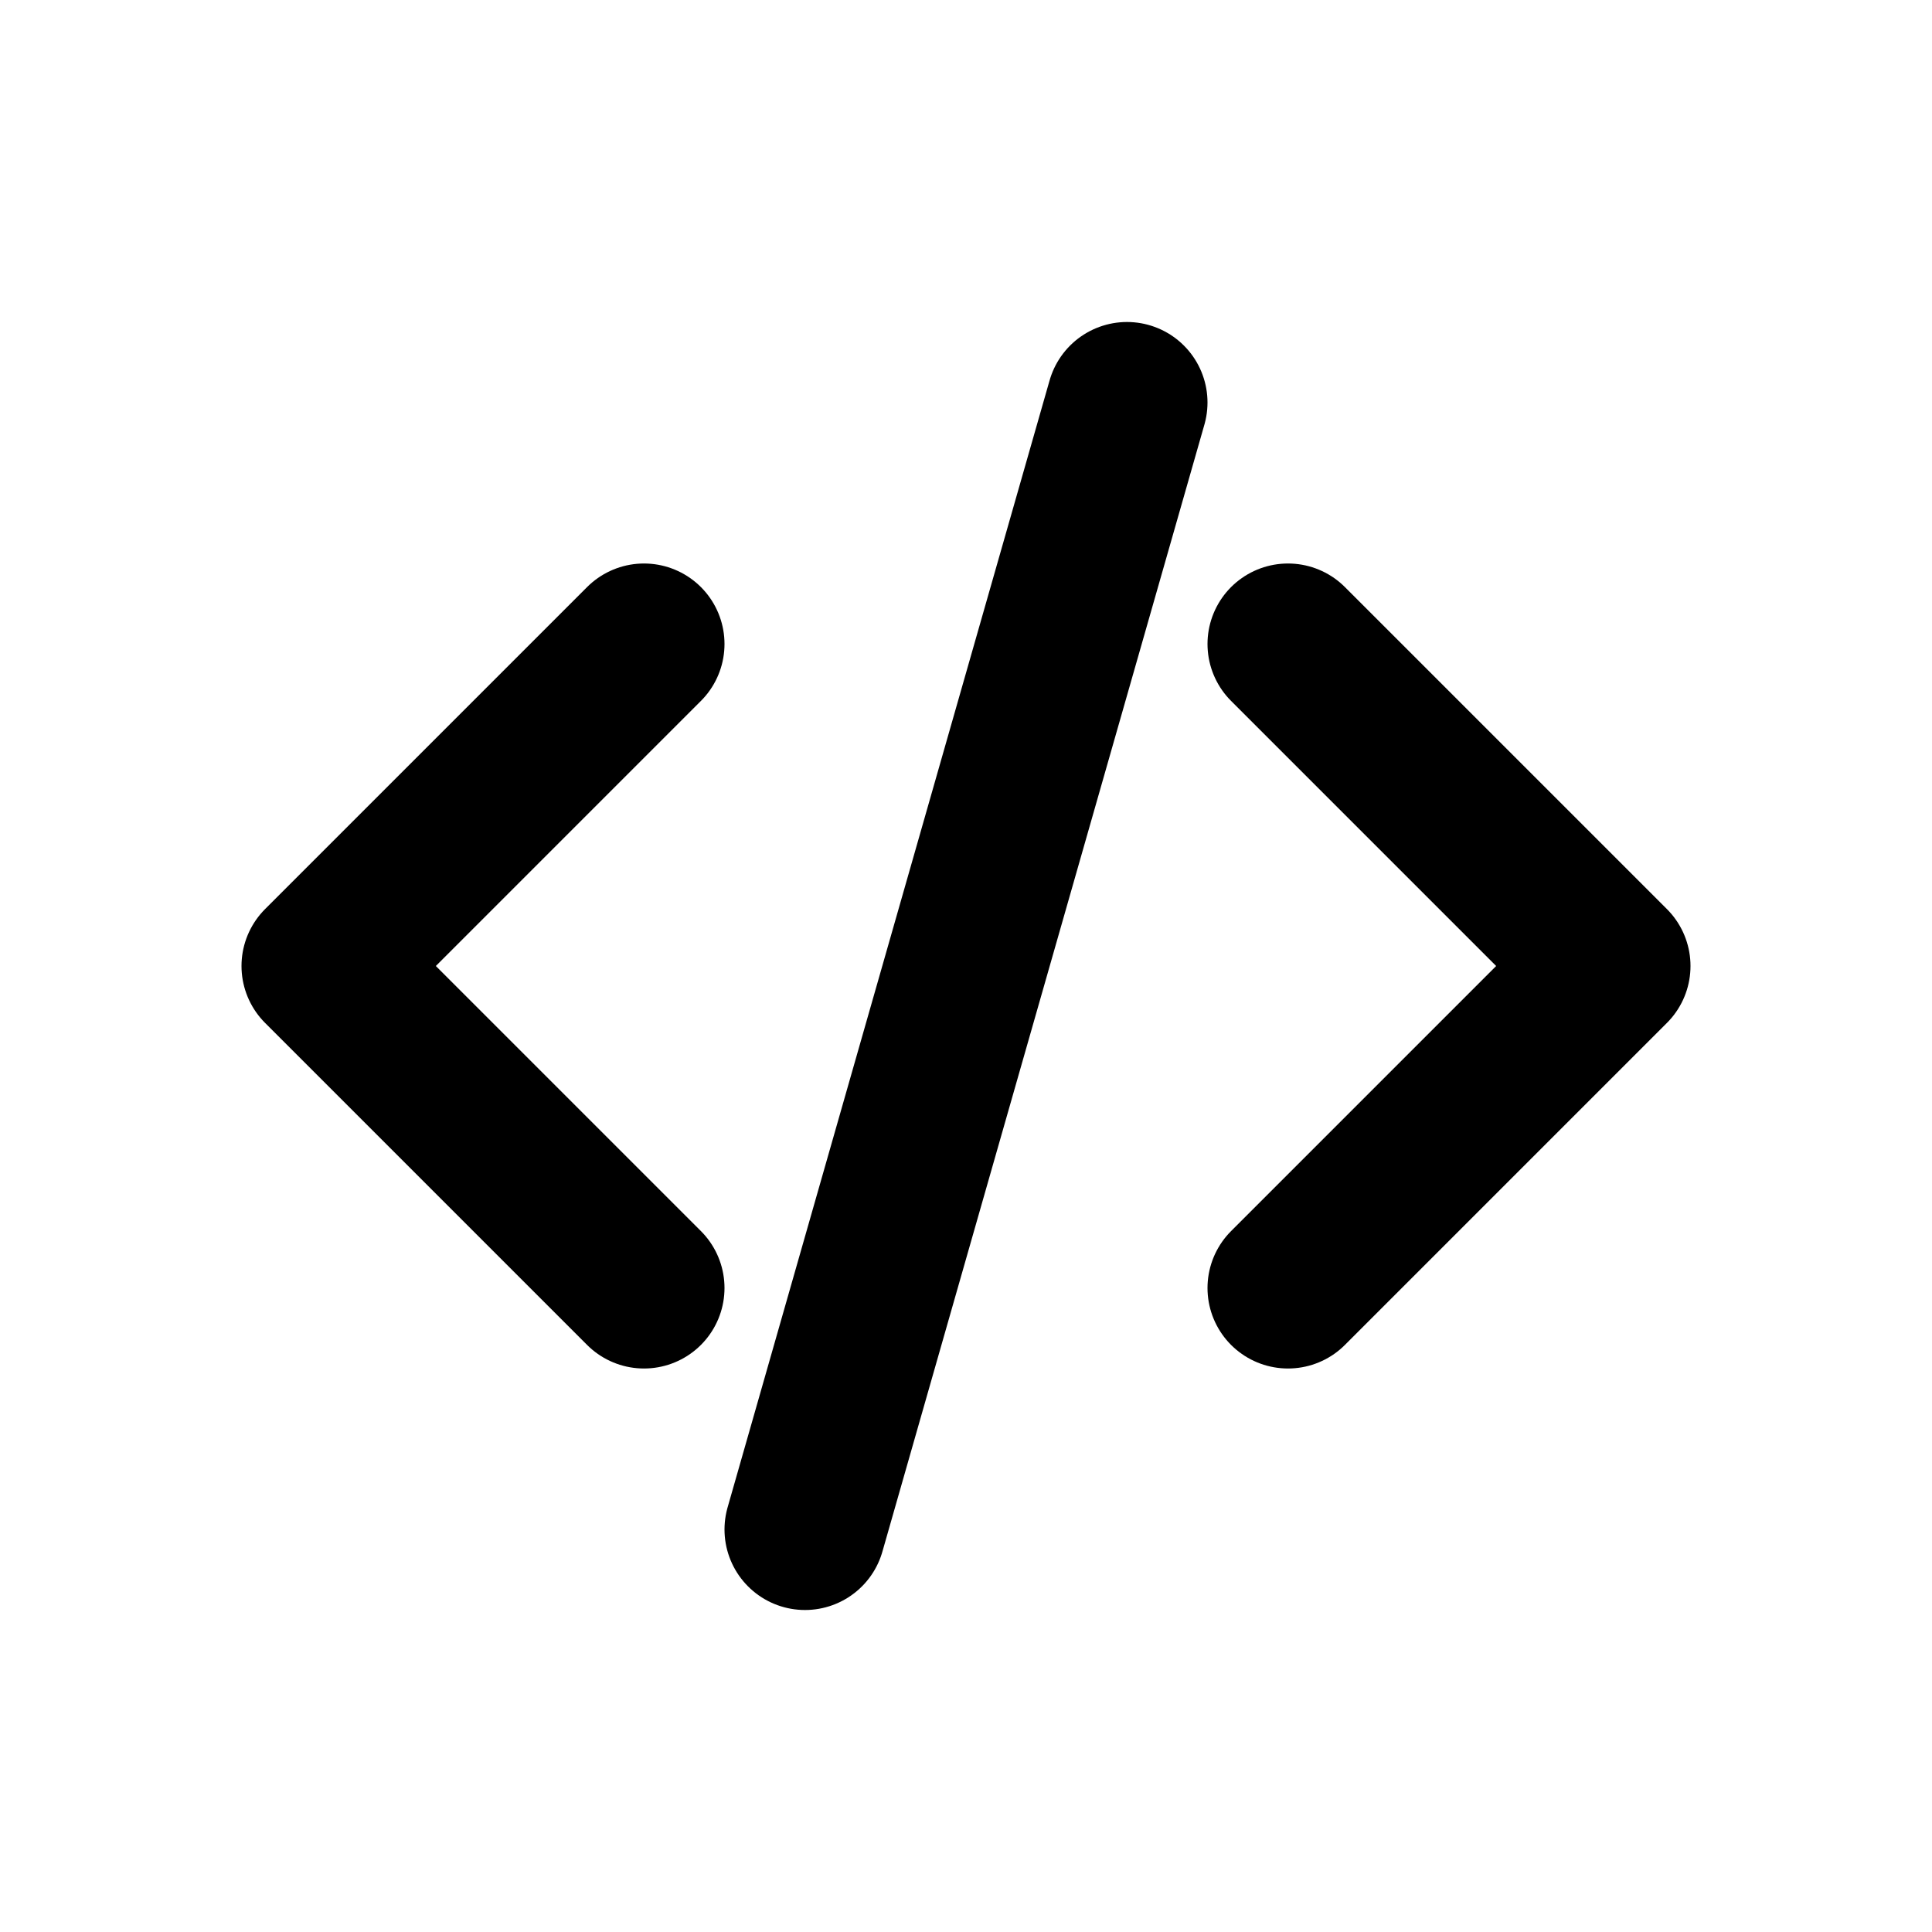
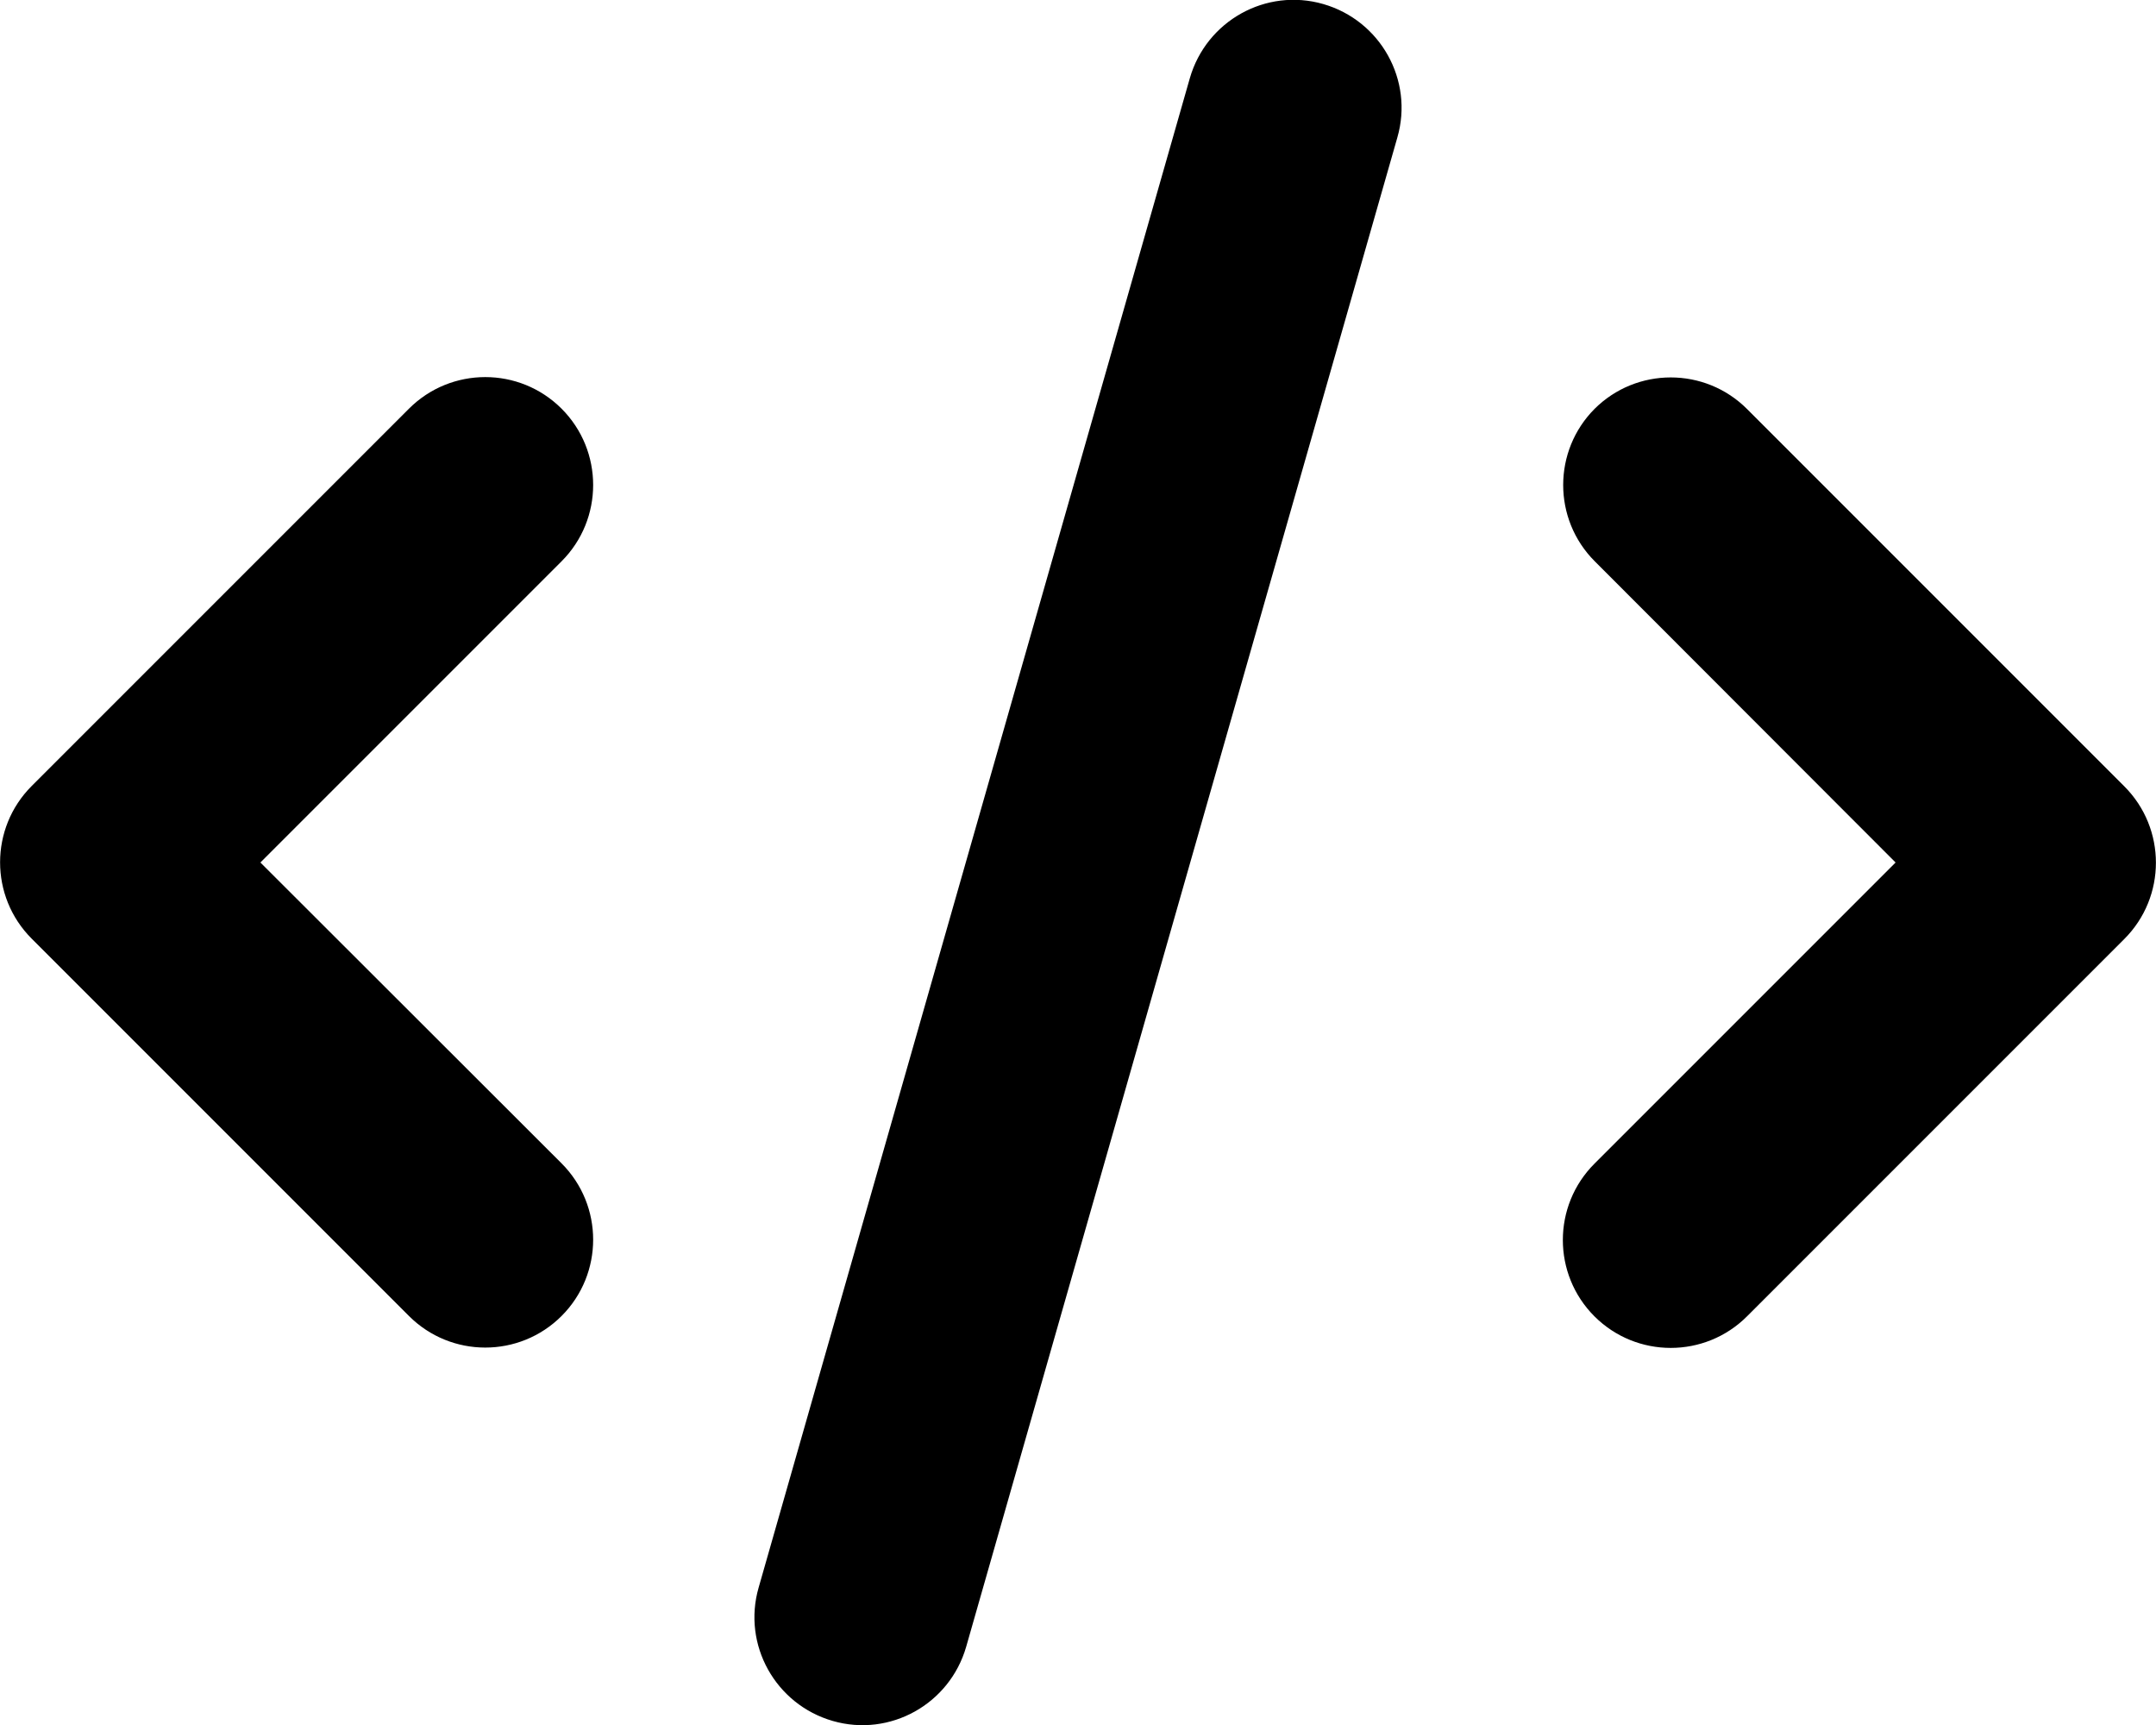
- <svg xmlns="http://www.w3.org/2000/svg" class="w-6 h-6 text-gray-800 dark:text-white" aria-hidden="true" width="24" height="24" fill="none" viewBox="0 0 24 24">
-   <path stroke="currentColor" stroke-linecap="round" stroke-linejoin="round" stroke-width="2" d="m8 8-4 4 4 4m8 0 4-4-4-4m-2-3-4 14" />
+ <svg xmlns="http://www.w3.org/2000/svg" fill="currentColor" viewBox="0 0 640 512">
+   <path fill="currentColor" d="M392.8 1.2c-17-4.9-34.7 5-39.6 22l-128 448c-4.9 17 5 34.7 22 39.6s34.7-5 39.6-22l128-448c4.9-17-5-34.7-22-39.6zm80.6 120.1c-12.5 12.5-12.5 32.8 0 45.3L562.7 256l-89.4 89.4c-12.5 12.5-12.5 32.8 0 45.3s32.8 12.5 45.3 0l112-112c12.5-12.5 12.5-32.8 0-45.3l-112-112c-12.5-12.5-32.8-12.5-45.3 0zm-306.7 0c-12.5-12.5-32.8-12.5-45.3 0l-112 112c-12.5 12.5-12.5 32.8 0 45.3l112 112c12.5 12.5 32.8 12.5 45.3 0s12.5-32.8 0-45.3L77.3 256l89.4-89.4c12.5-12.5 12.5-32.8 0-45.3z" />
</svg>
